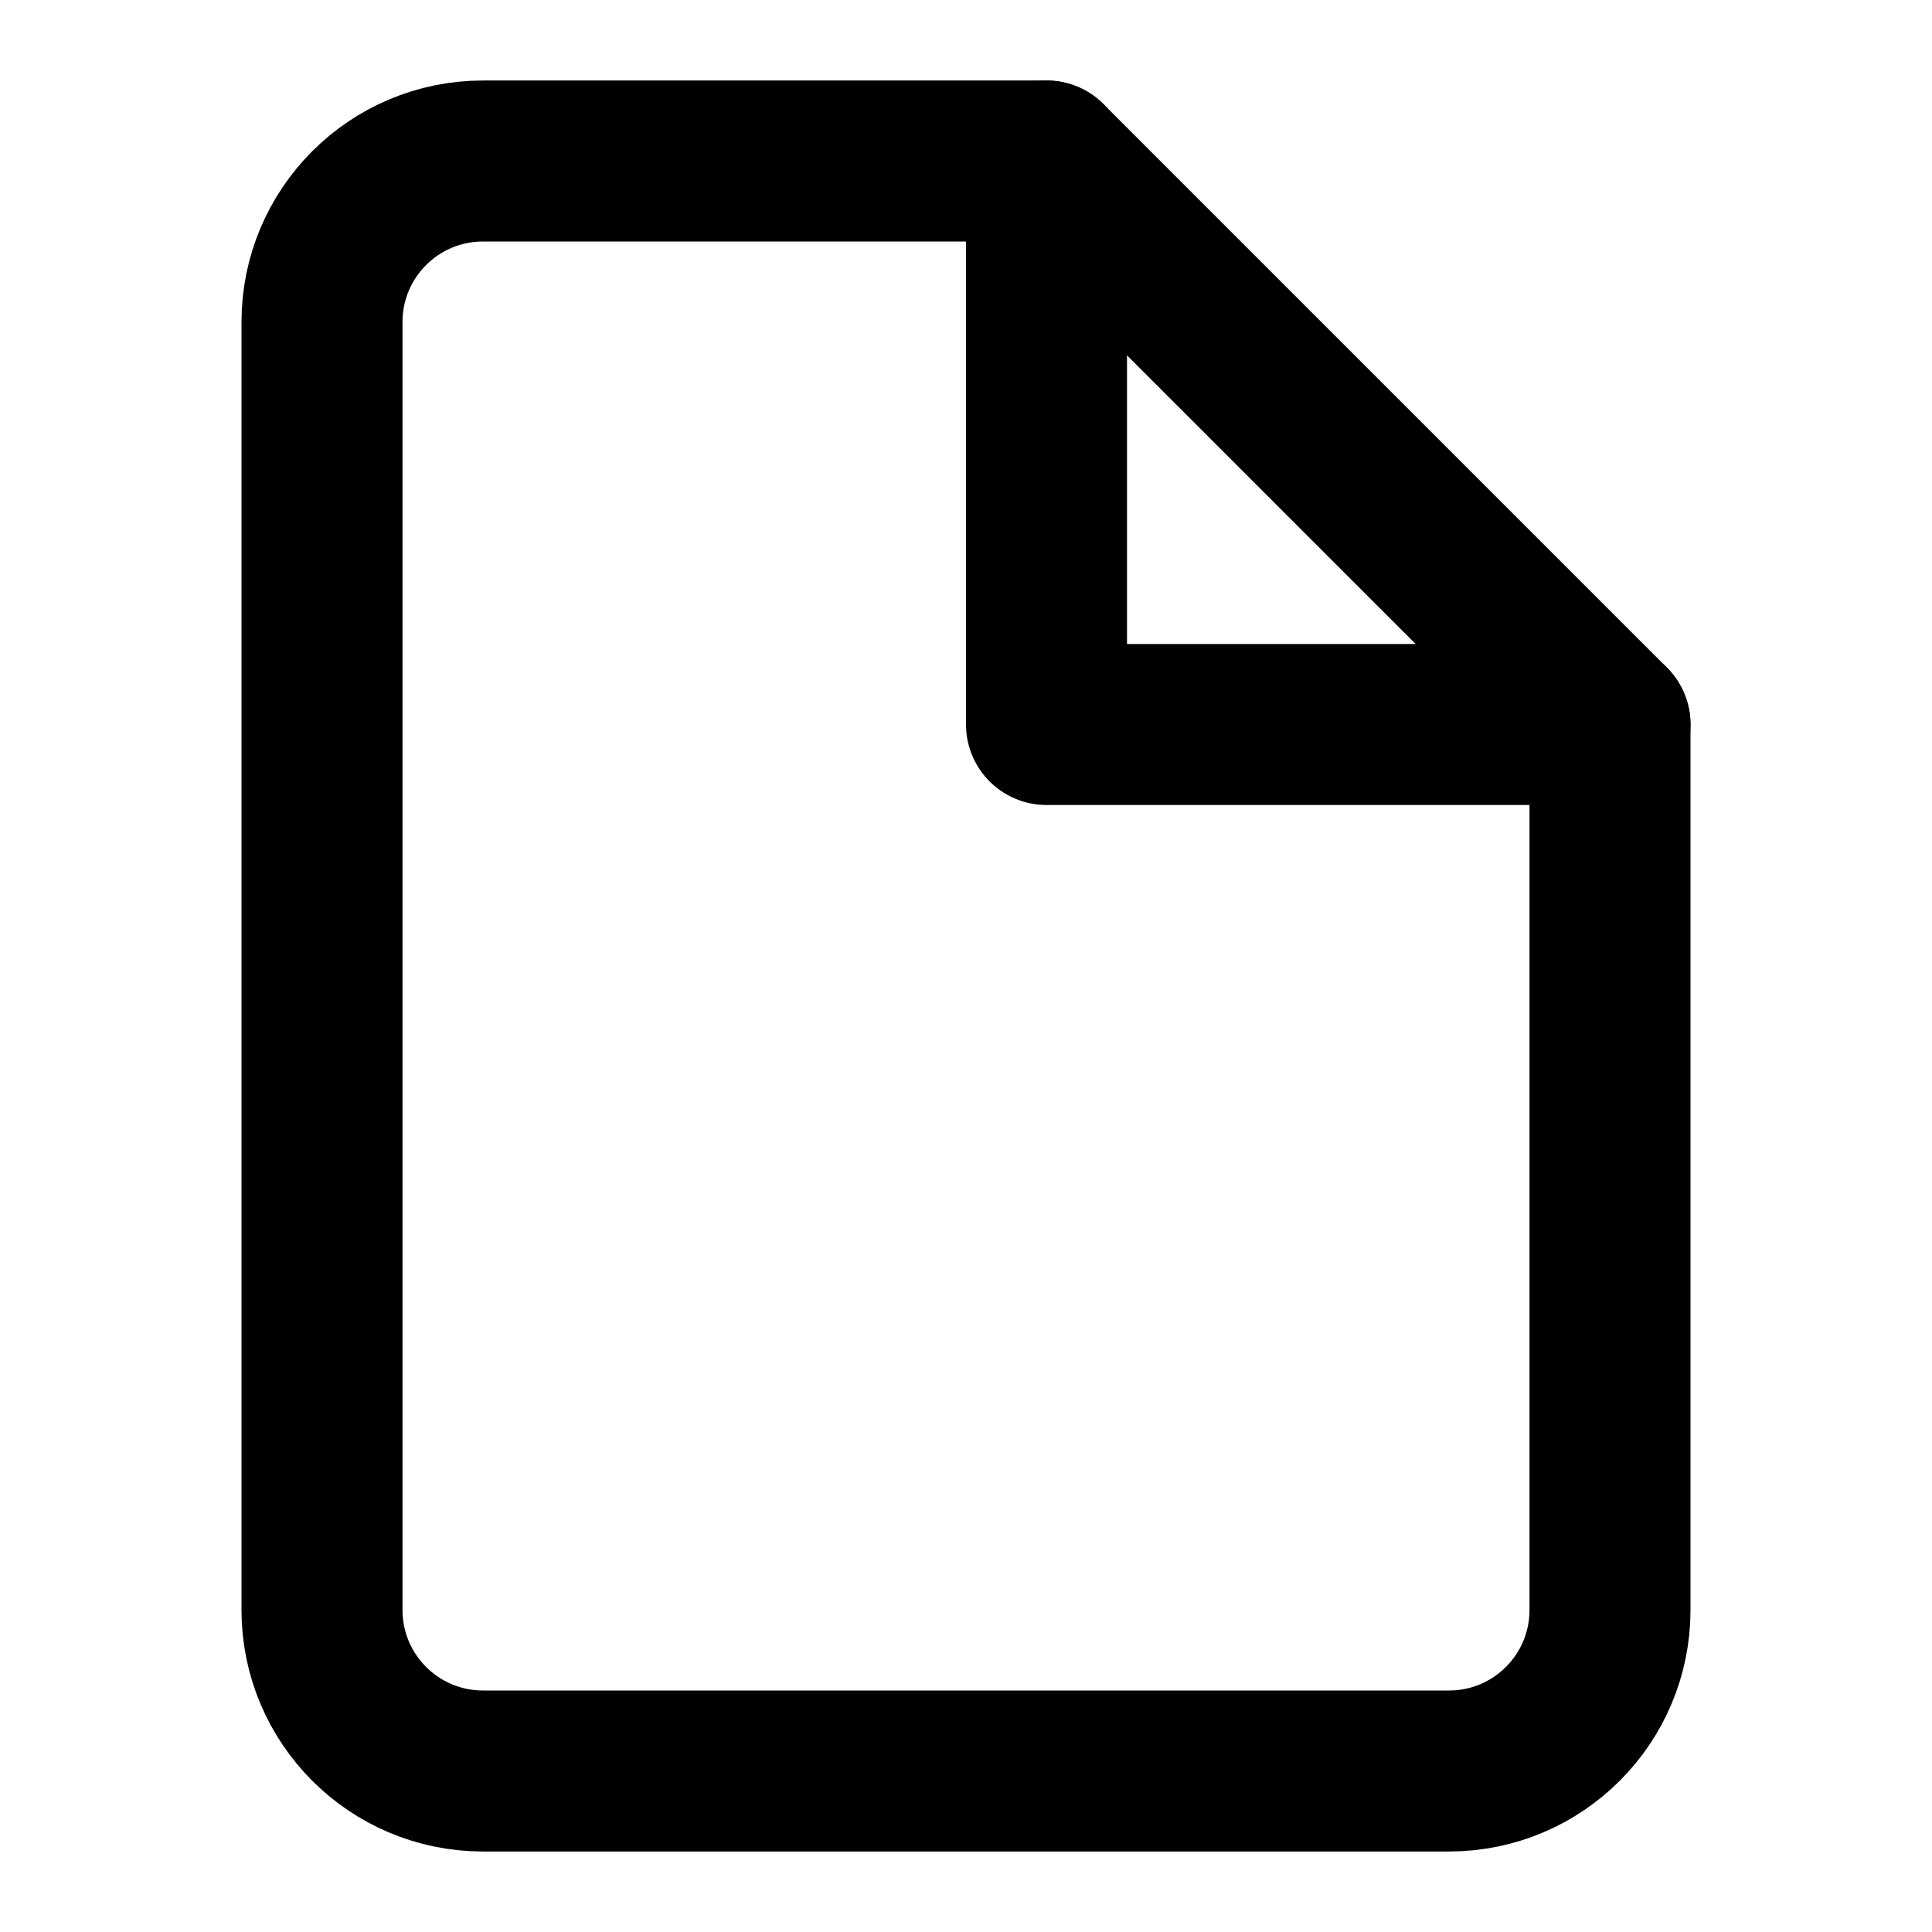
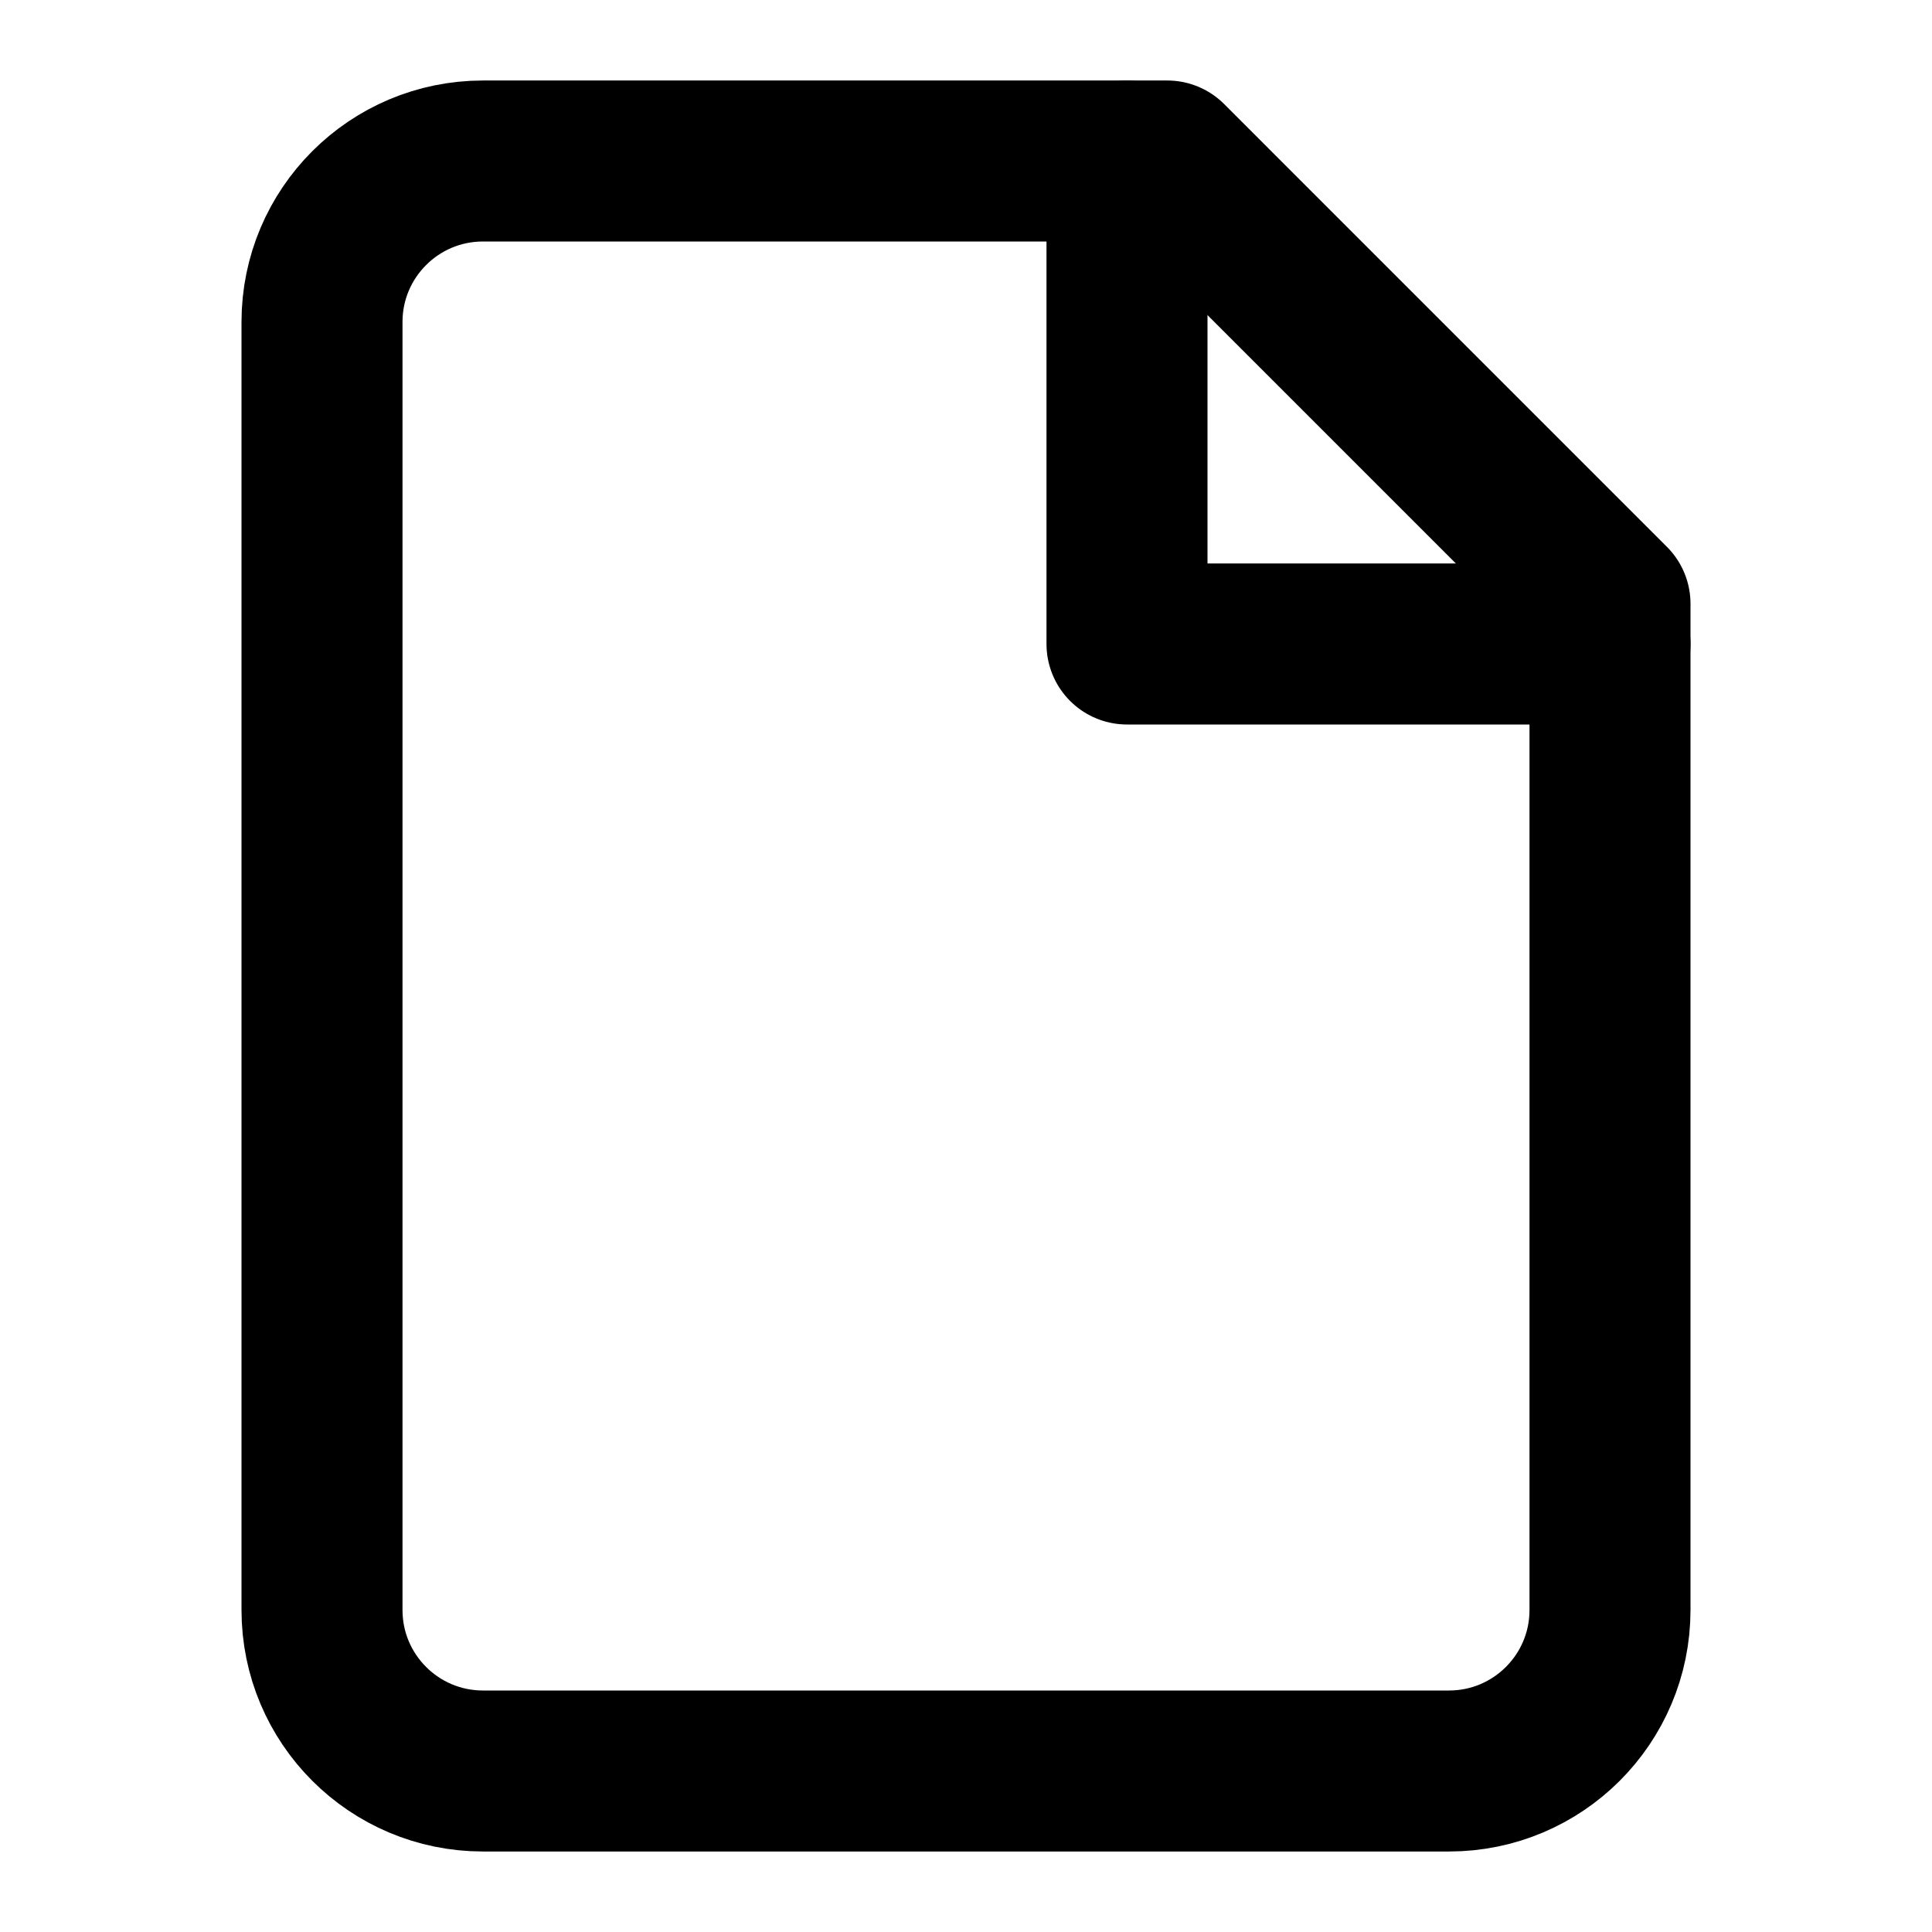
- <svg xmlns="http://www.w3.org/2000/svg" width="24" height="24" viewBox="0 0 24 24" fill="none" stroke="currentColor" stroke-width="2" stroke-linecap="round" stroke-linejoin="round" class="feather feather-file">
-   <path d="M13 2H6a2 2 0 0 0-2 2v16a2 2 0 0 0 2 2h12a2 2 0 0 0 2-2V9z" />
-   <polyline points="13 2 13 9 20 9" />
+ <svg xmlns="http://www.w3.org/2000/svg" width="24" height="24" viewBox="0 0 24 24" fill="none" stroke="currentColor" stroke-width="2" stroke-linecap="round" stroke-linejoin="round">
+   <path d="M14.5 2H6a2 2 0 0 0-2 2v16a2 2 0 0 0 2 2h12a2 2 0 0 0 2-2V7.5L14.5 2z" />
+   <polyline points="14 2 14 8 20 8" />
</svg>
